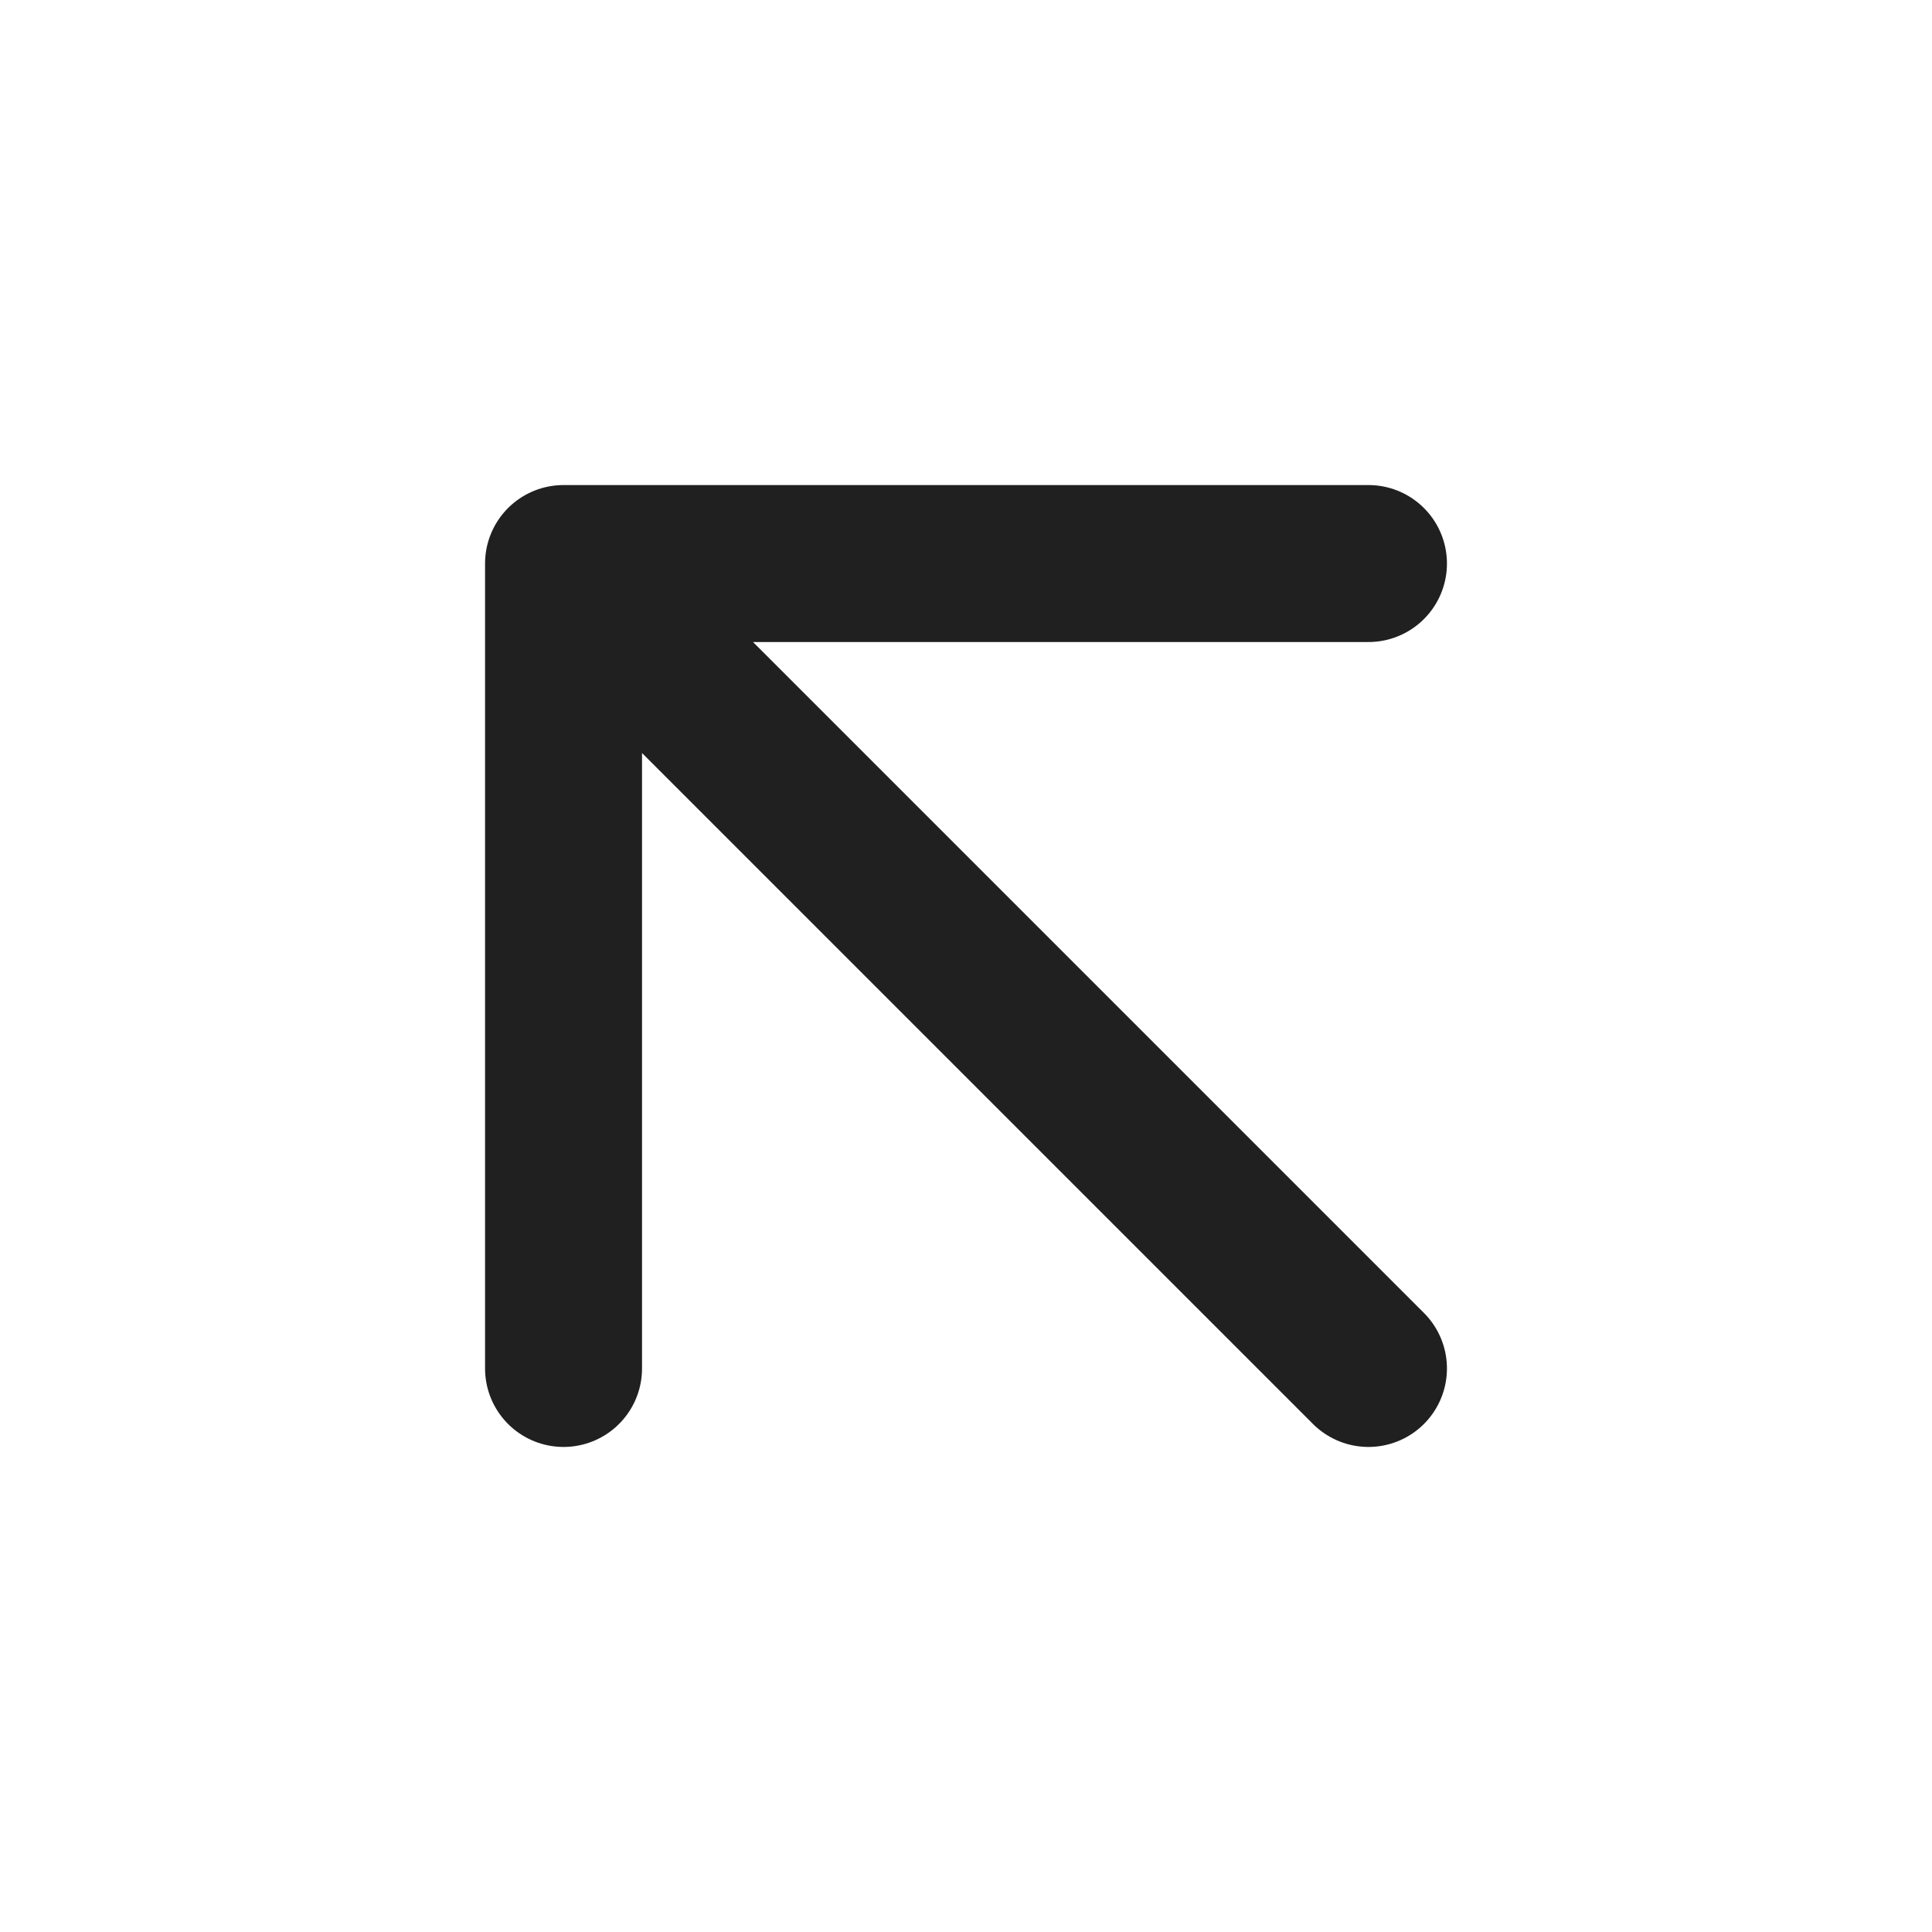
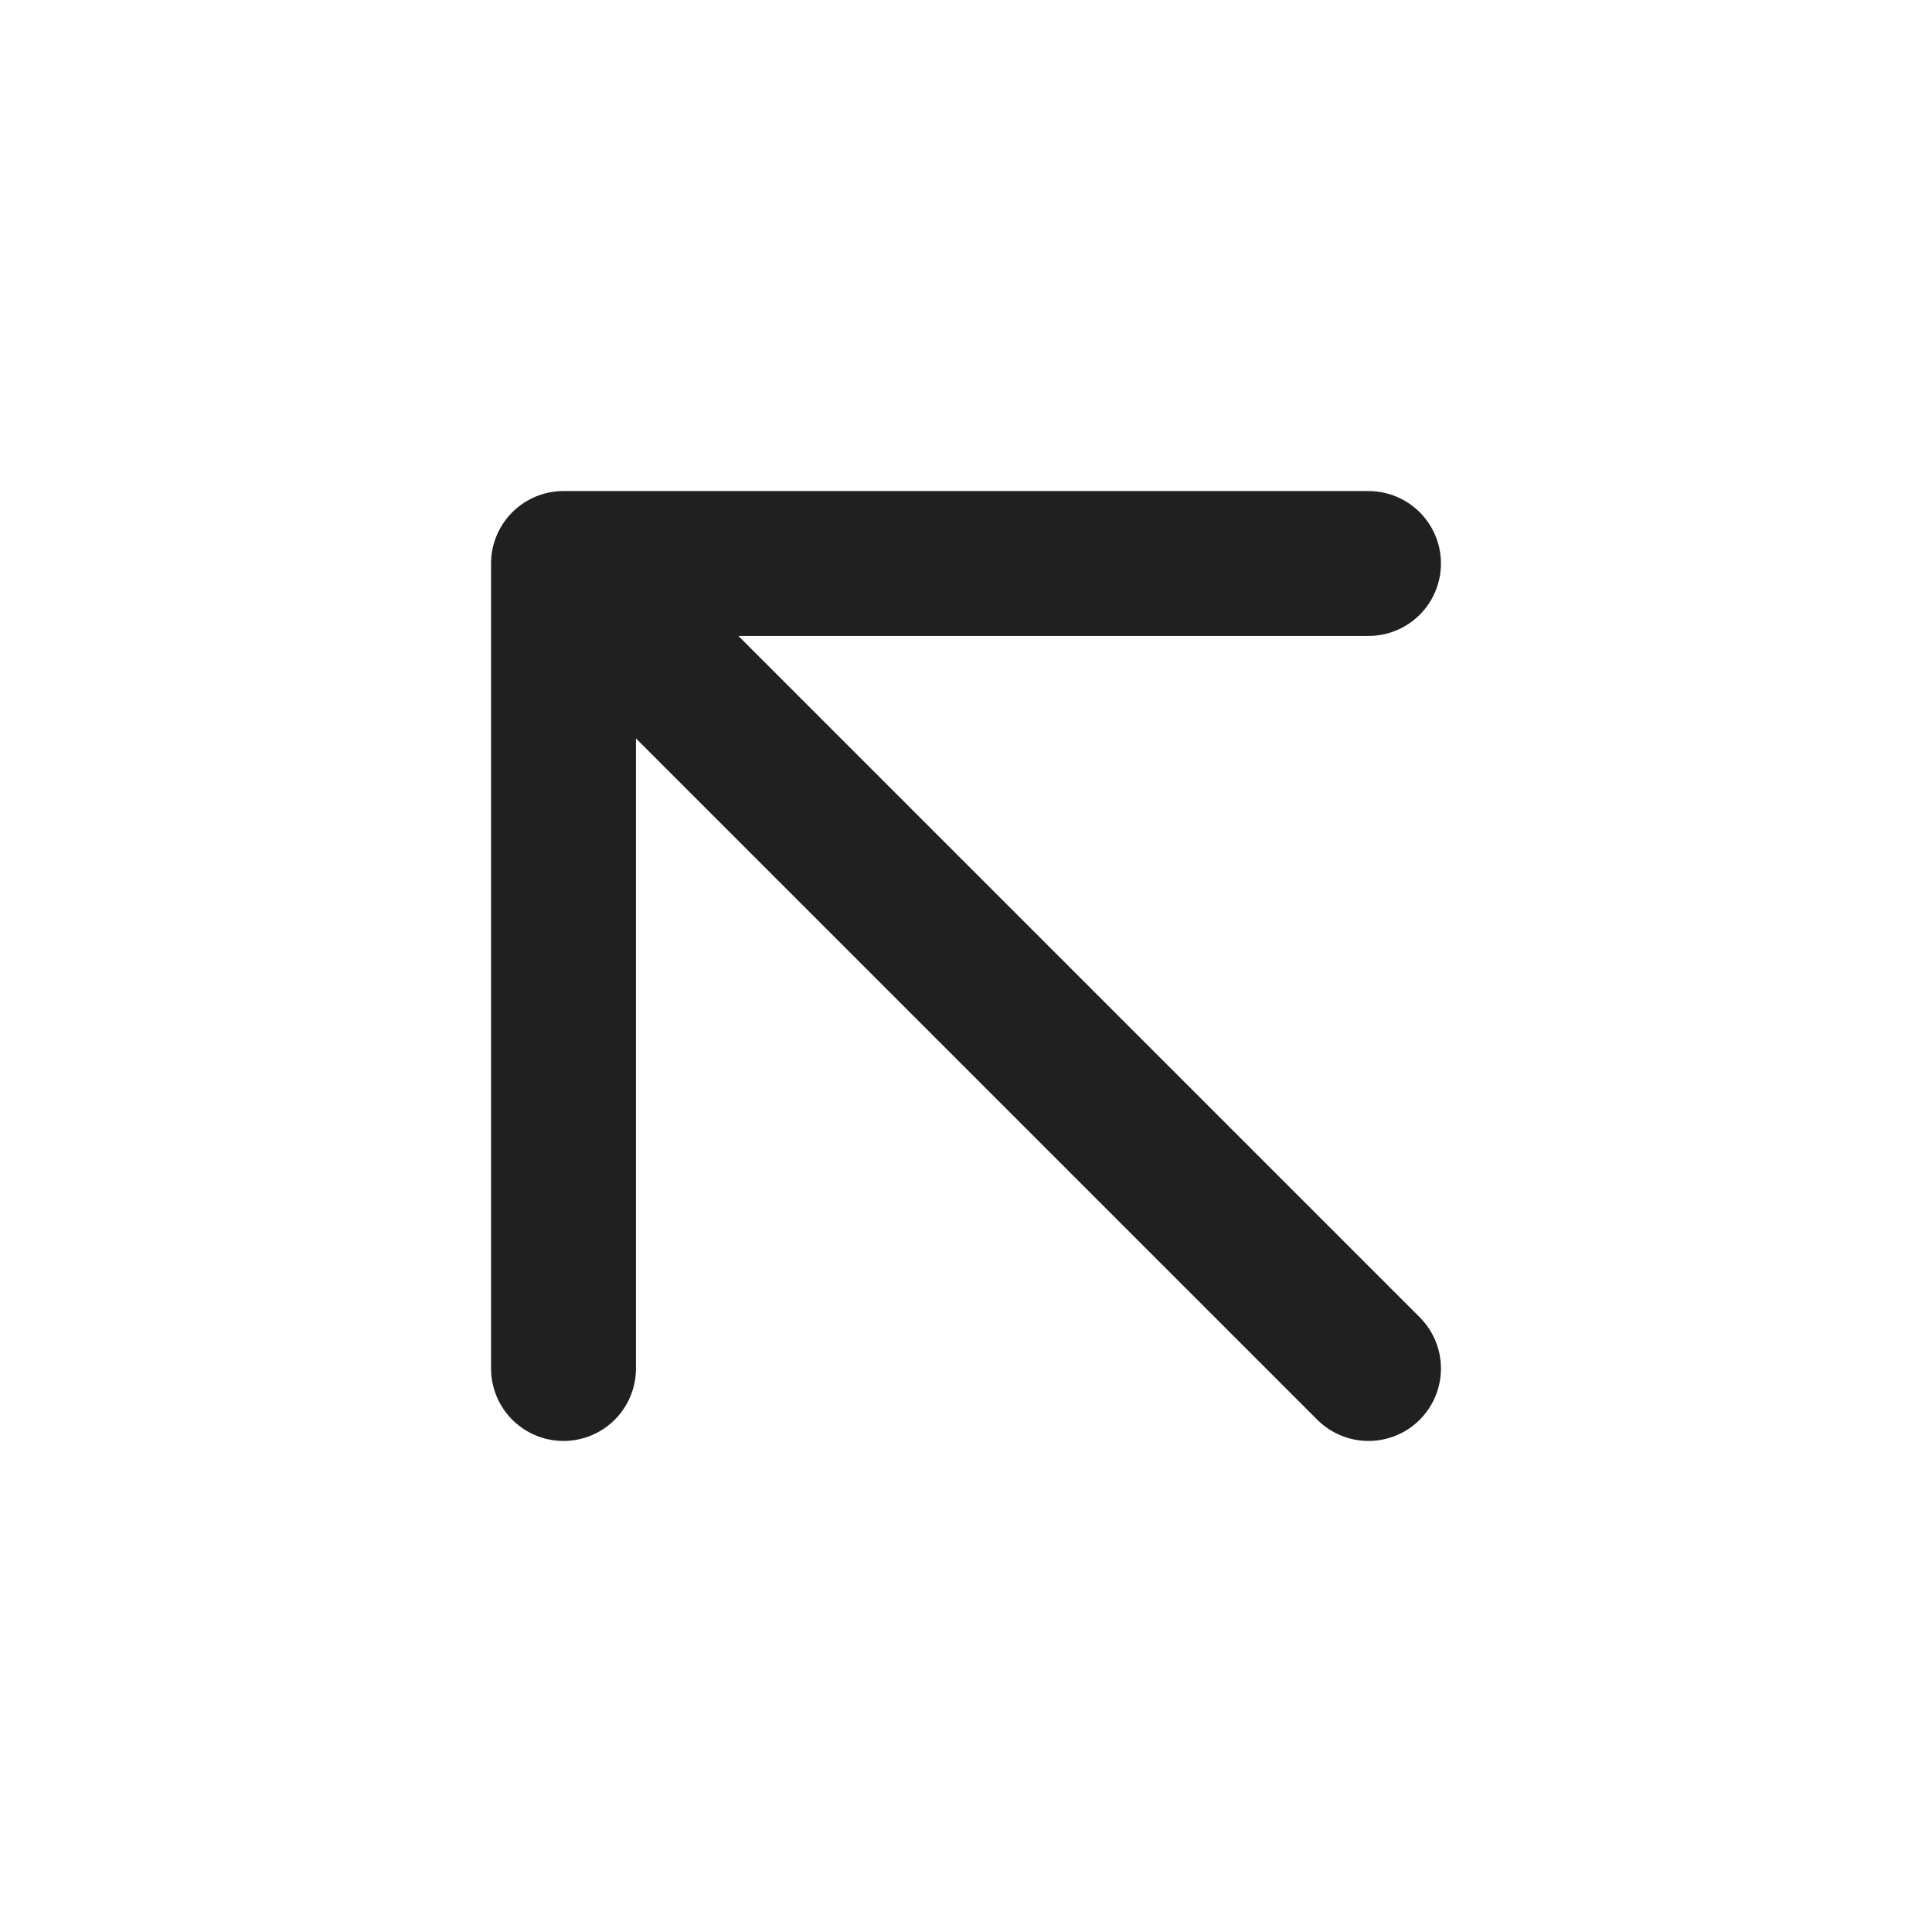
- <svg xmlns="http://www.w3.org/2000/svg" width="16" height="16" viewBox="0 0 16 16" fill="none">
-   <path d="M-580 -92C-580 -96.418 -576.418 -100 -572 -100H492C496.418 -100 500 -96.418 500 -92V1562C500 1566.42 496.418 1570 492 1570H-572C-576.418 1570 -580 1566.42 -580 1562V-92Z" fill="white" />
-   <path d="M-572 -100V-99H492V-100V-101H-572V-100ZM500 -92H499V1562H500H501V-92H500ZM492 1570V1569H-572V1570V1571H492V1570ZM-580 1562H-579V-92H-580H-581V1562H-580ZM-572 1570V1569C-575.866 1569 -579 1565.87 -579 1562H-580H-581C-581 1566.97 -576.971 1571 -572 1571V1570ZM500 1562H499C499 1565.87 495.866 1569 492 1569V1570V1571C496.971 1571 501 1566.97 501 1562H500ZM492 -100V-99C495.866 -99 499 -95.866 499 -92H500H501C501 -96.971 496.971 -101 492 -101V-100ZM-572 -100V-101C-576.971 -101 -581 -96.971 -581 -92H-580H-579C-579 -95.866 -575.866 -99 -572 -99V-100Z" fill="#F1F1F1" />
-   <path d="M11.333 11.333L4.667 4.667M4.667 4.667V11.333M4.667 4.667H11.333" stroke="#202020" stroke-width="1.3" stroke-linecap="round" stroke-linejoin="round" />
+ <svg xmlns="http://www.w3.org/2000/svg" width="24" height="24" viewBox="0 0 24 24" fill="none">
+   <path d="M-620 -92C-620 -96.418 -616.418 -100 -612 -100H532C536.418 -100 540 -96.418 540 -92V1598C540 1602.42 536.418 1606 532 1606H-612C-616.418 1606 -620 1602.42 -620 1598V-92Z" fill="white" />
+   <path d="M-612 -100V-99H532V-100V-101H-612V-100ZM540 -92H539V1598H540H541V-92H540ZM532 1606V1605H-612V1606V1607H532V1606ZM-620 1598H-619V-92H-620H-621V1598H-620ZM-612 1606V1605C-615.866 1605 -619 1601.87 -619 1598H-620H-621C-621 1602.97 -616.971 1607 -612 1607V1606ZM540 1598H539C539 1601.87 535.866 1605 532 1605V1606V1607C536.971 1607 541 1602.97 541 1598H540ZM532 -100V-99C535.866 -99 539 -95.866 539 -92H540H541C541 -96.971 536.971 -101 532 -101V-100ZM-612 -100V-101C-616.971 -101 -621 -96.971 -621 -92H-620H-619C-619 -95.866 -615.866 -99 -612 -99V-100Z" fill="#F1F1F1" />
+   <path d="M17 17L7 7M7 7V17M7 7H17" stroke="#202020" stroke-width="1.8" stroke-linecap="round" stroke-linejoin="round" />
</svg>
